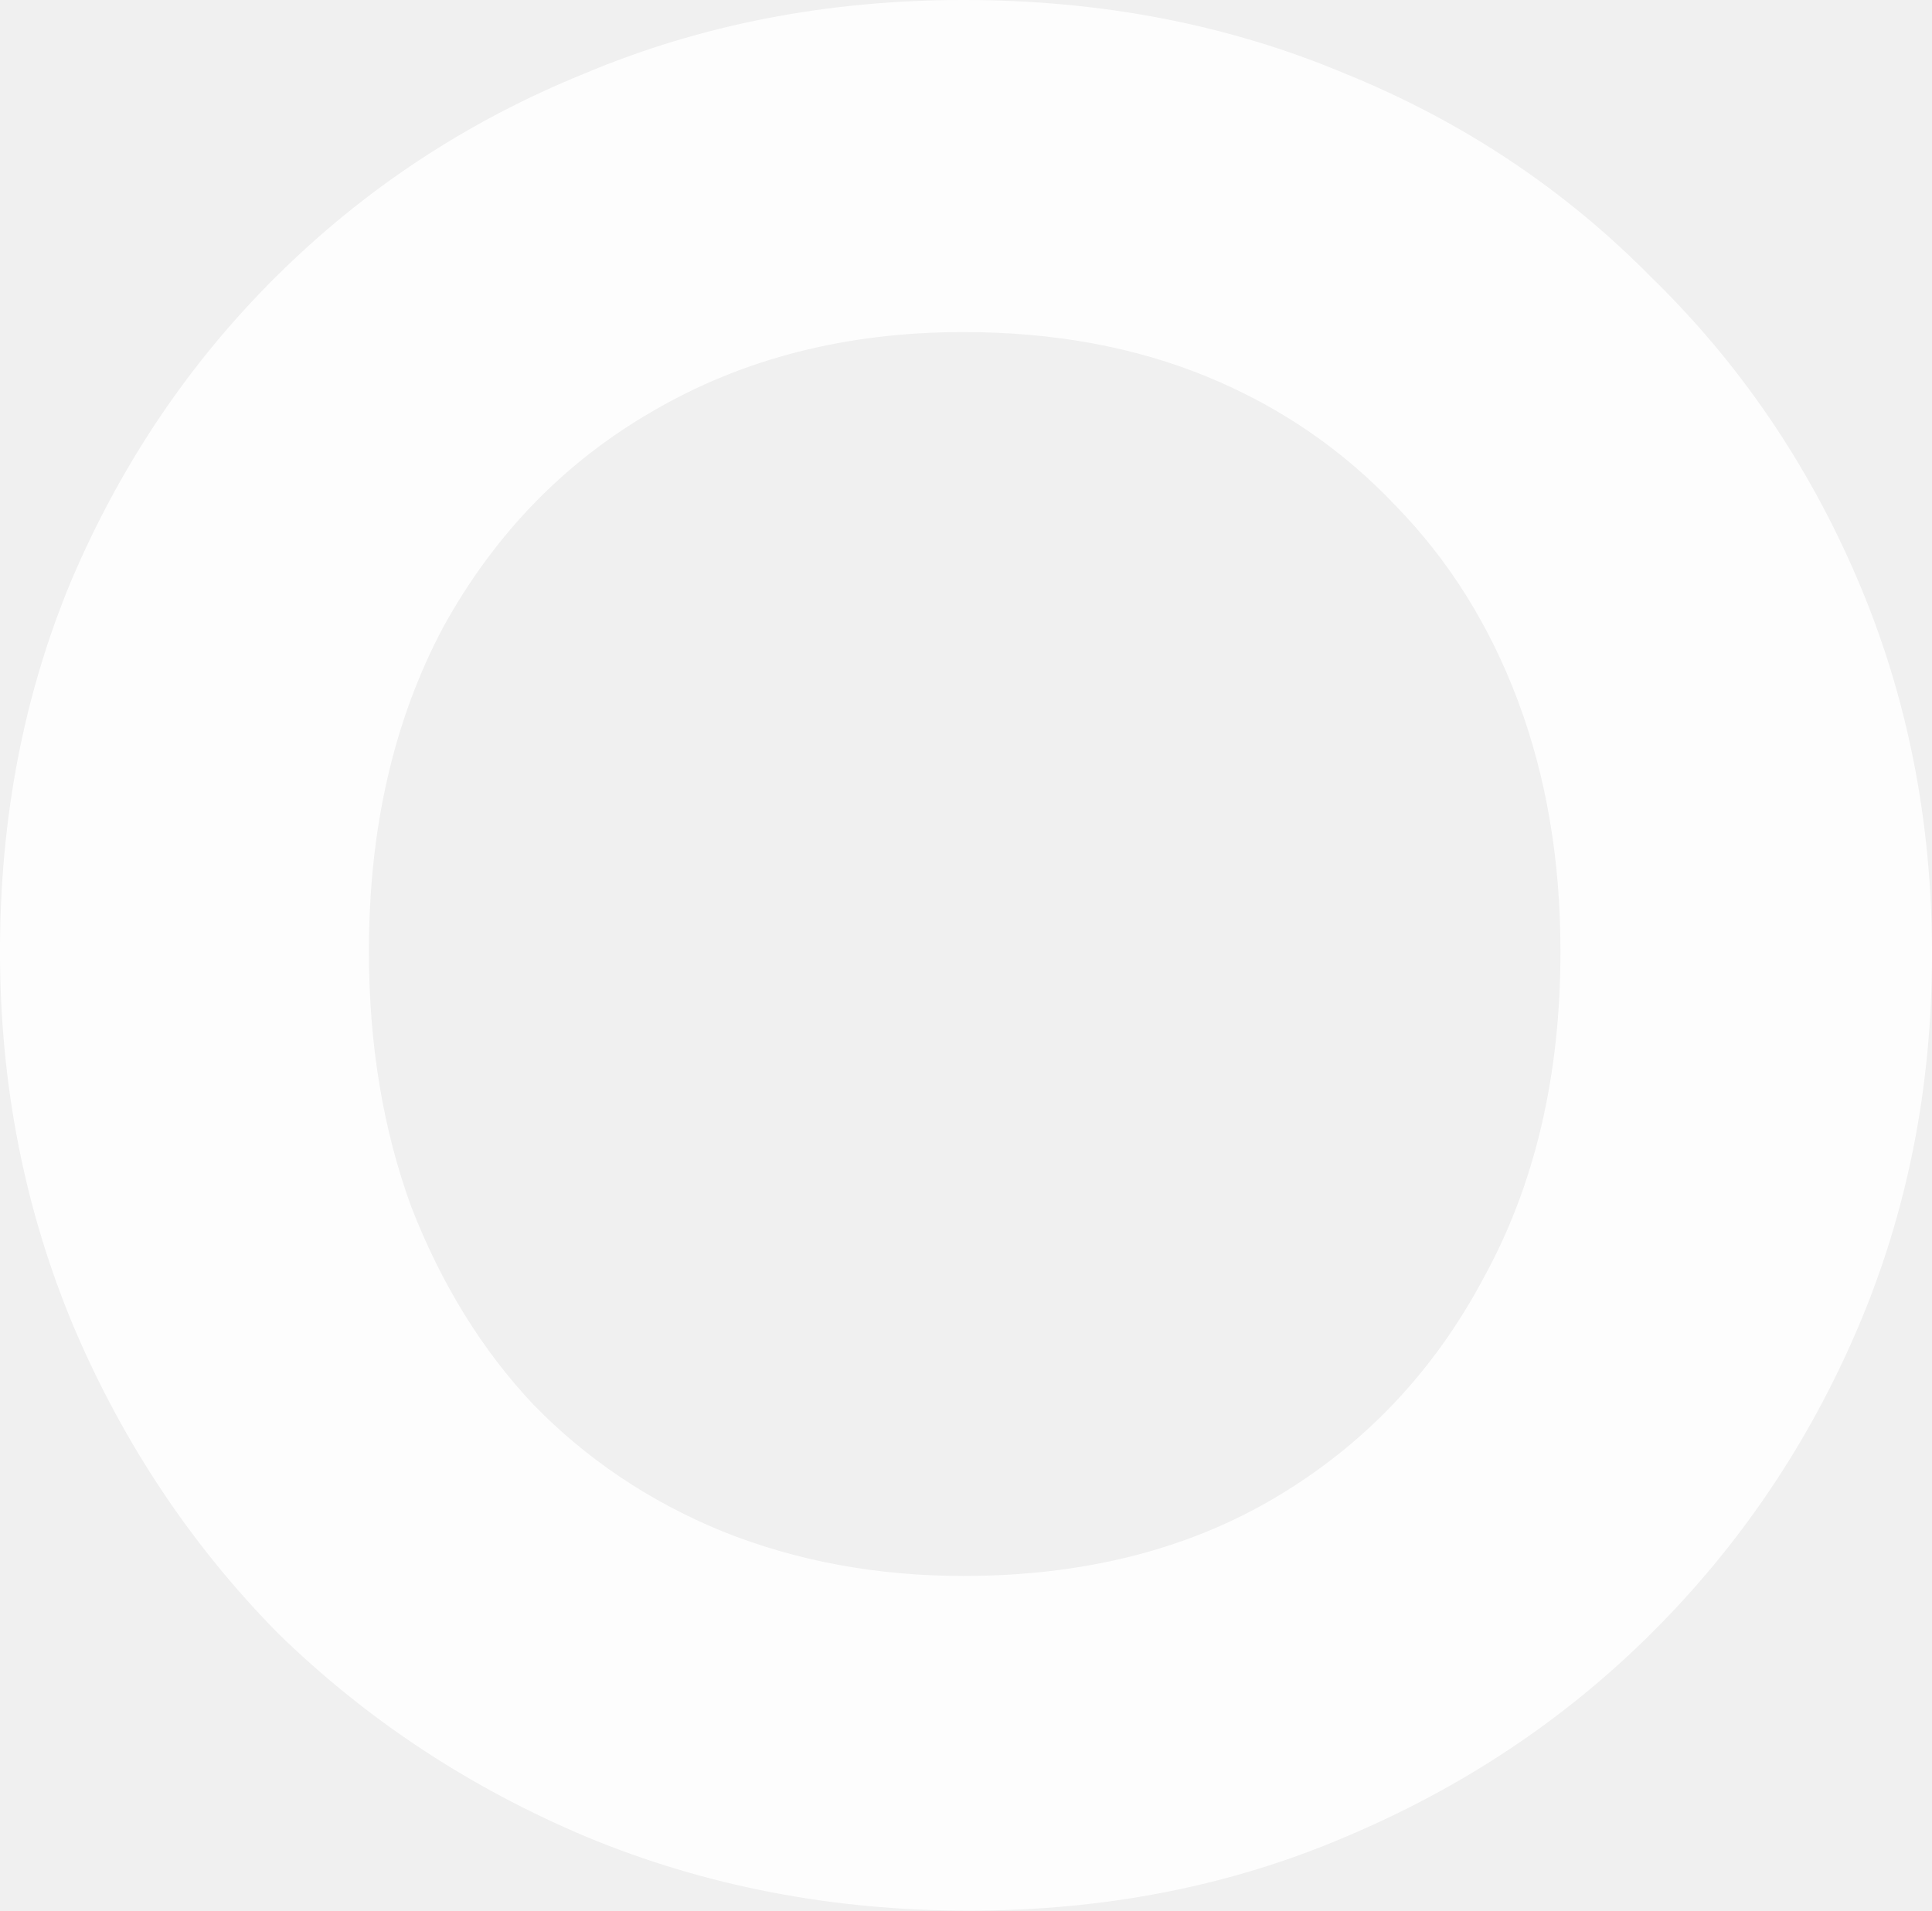
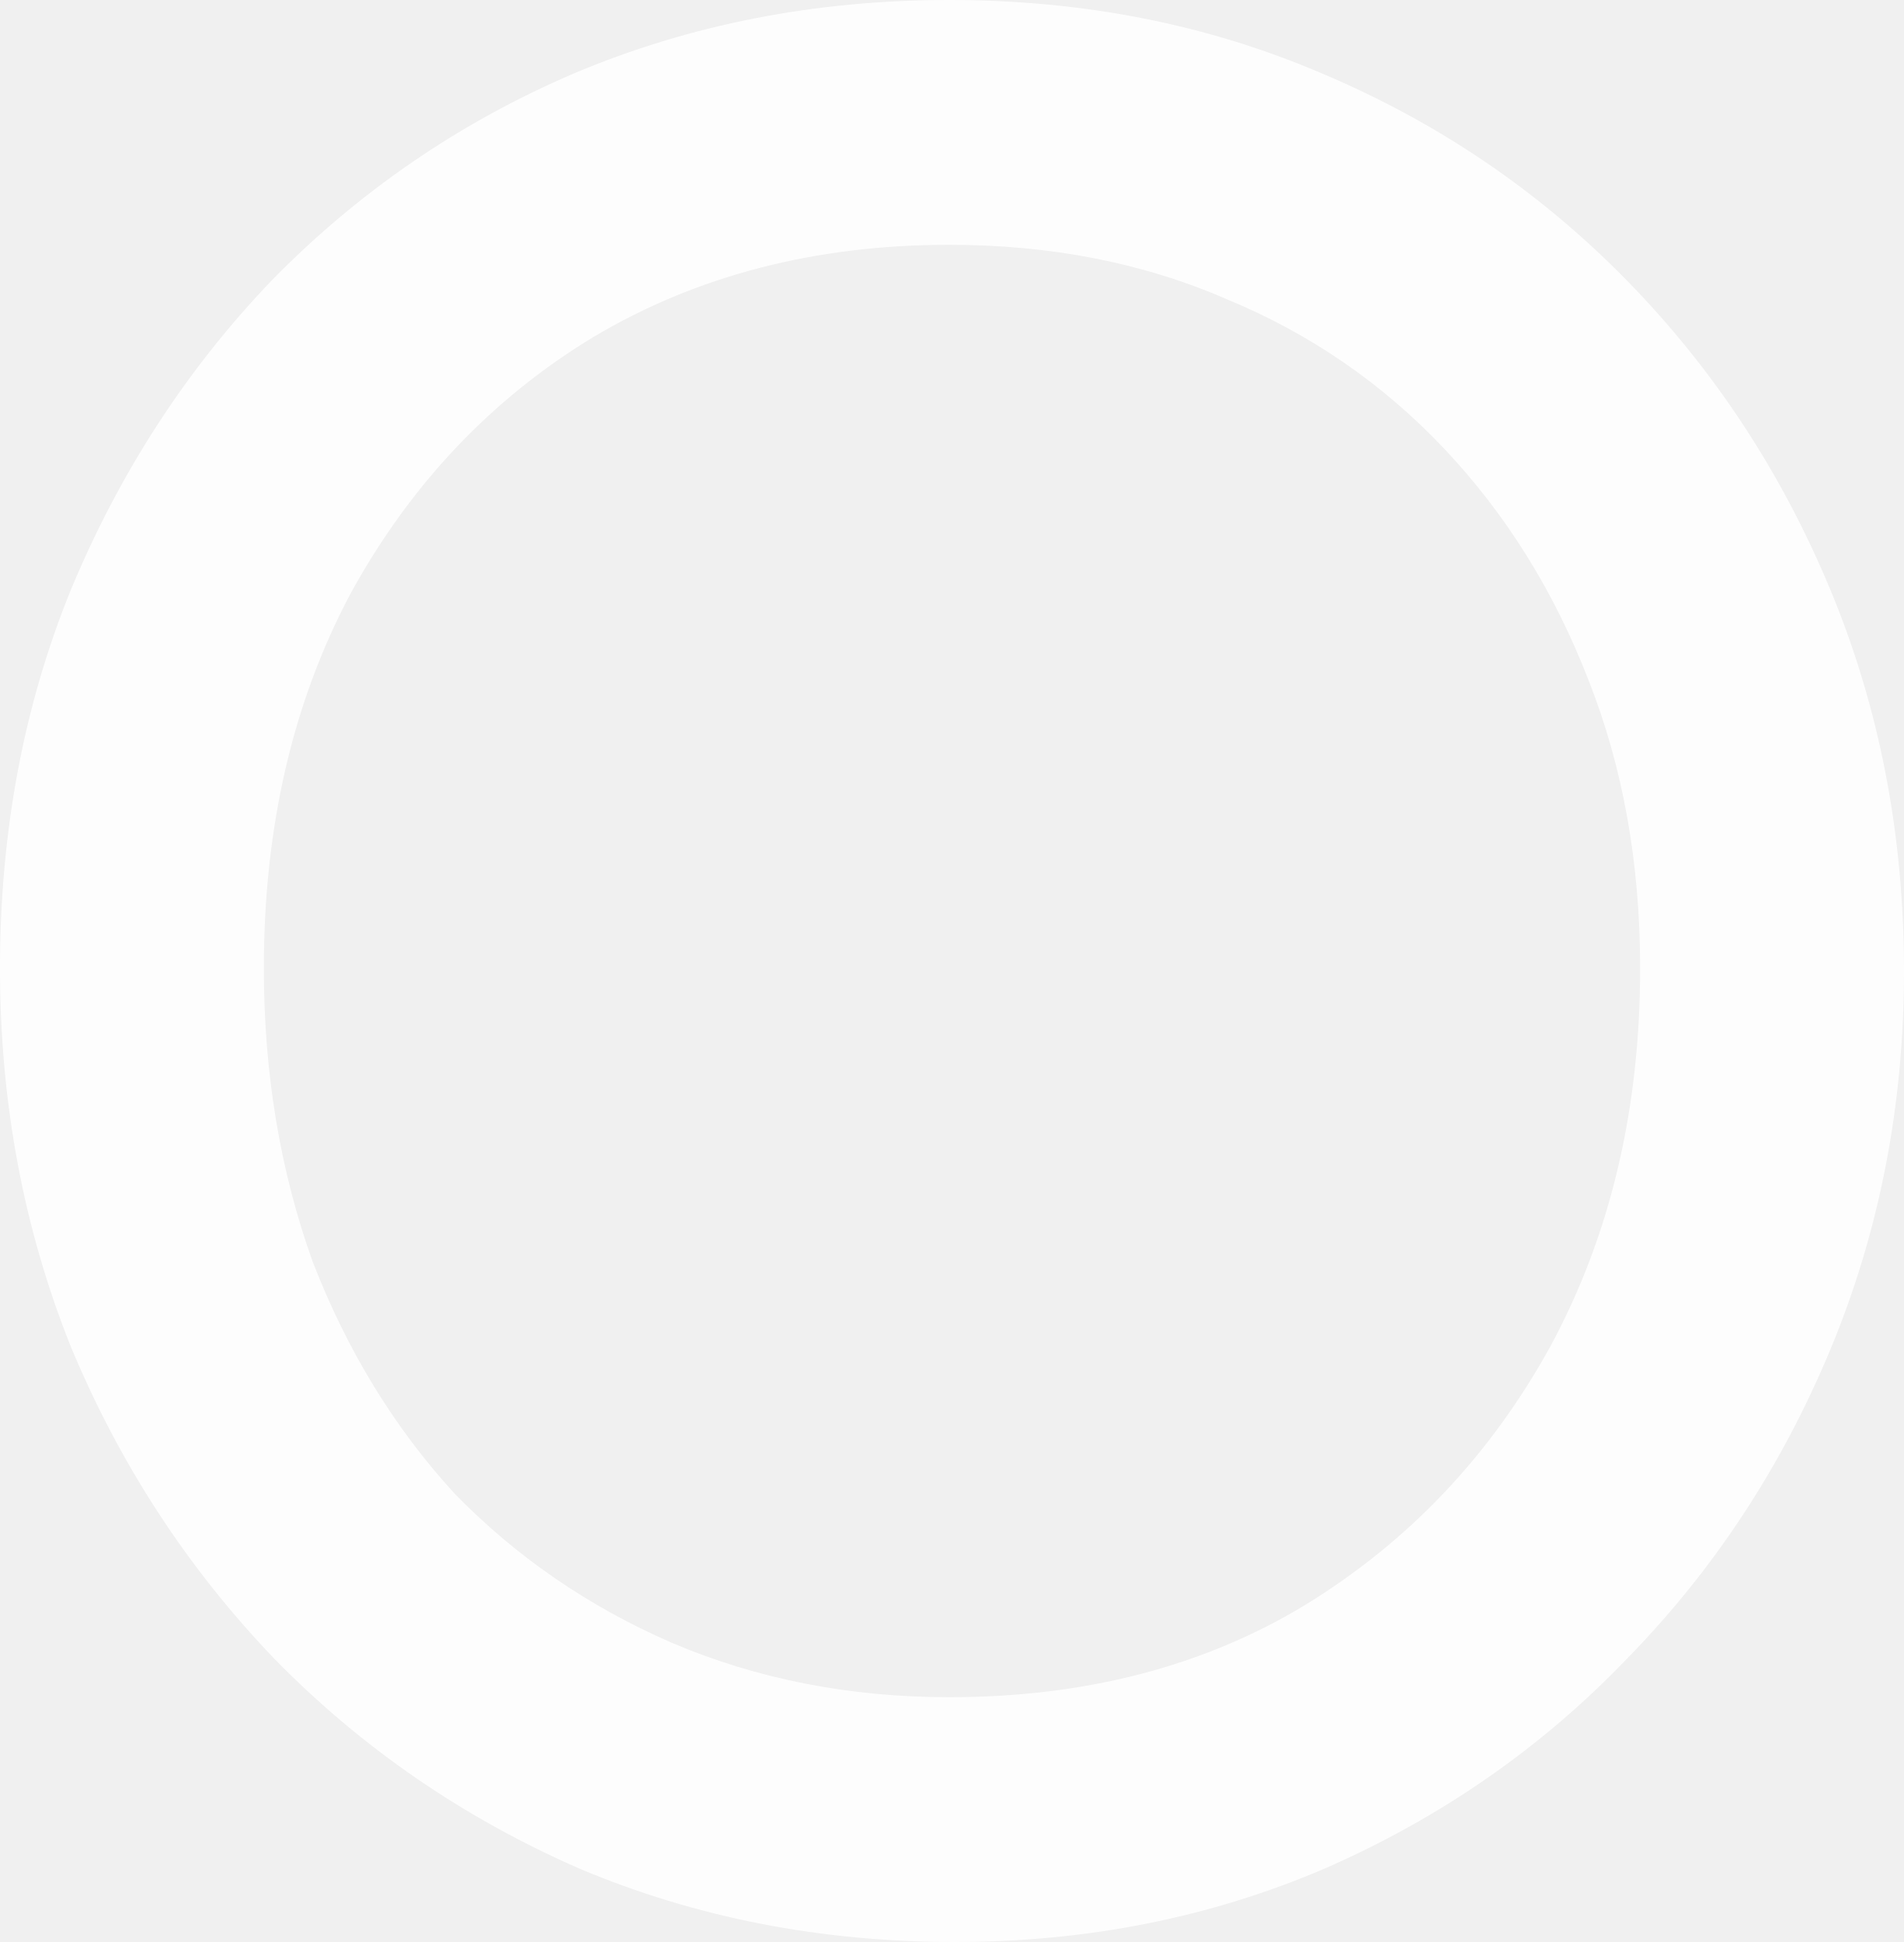
- <svg xmlns="http://www.w3.org/2000/svg" preserveAspectRatio="none" width="100%" height="100%" overflow="visible" style="display: block;" viewBox="0 0 48.533 48" fill="none">
-   <path d="M24.333 48C20.911 48 17.711 47.382 14.733 46.146C11.8 44.91 9.222 43.211 7 41.048C4.822 38.841 3.111 36.281 1.867 33.368C0.622 30.411 0 27.255 0 23.901C0 20.546 0.6 17.434 1.8 14.566C3.044 11.652 4.756 9.114 6.933 6.952C9.156 4.745 11.733 3.046 14.667 1.854C17.6 0.618 20.778 0 24.2 0C27.667 0 30.867 0.618 33.8 1.854C36.733 3.046 39.289 4.745 41.467 6.952C43.689 9.114 45.422 11.652 46.667 14.566C47.911 17.479 48.533 20.612 48.533 23.967C48.533 27.321 47.911 30.455 46.667 33.368C45.422 36.281 43.689 38.841 41.467 41.048C39.289 43.211 36.733 44.91 33.8 46.146C30.911 47.382 27.756 48 24.333 48ZM24.2 39.592C27.222 39.592 29.844 38.93 32.067 37.605C34.289 36.281 36.022 34.45 37.267 32.11C38.556 29.771 39.2 27.034 39.2 23.901C39.2 21.605 38.844 19.509 38.133 17.611C37.422 15.713 36.4 14.08 35.067 12.712C33.733 11.299 32.156 10.218 30.333 9.468C28.511 8.717 26.467 8.342 24.2 8.342C21.267 8.342 18.667 9.004 16.4 10.328C14.178 11.608 12.422 13.418 11.133 15.757C9.889 18.096 9.267 20.811 9.267 23.901C9.267 26.24 9.622 28.381 10.333 30.323C11.089 32.265 12.111 33.92 13.4 35.288C14.733 36.657 16.311 37.716 18.133 38.466C20 39.217 22.022 39.592 24.2 39.592Z" fill="white" fill-opacity="0.89" />
+ <svg xmlns="http://www.w3.org/2000/svg" preserveAspectRatio="none" width="100%" height="100%" overflow="visible" style="display: block;" viewBox="0 0 45.5 46.41" fill="none">
+   <path d="M22.815 46.41C19.608 46.41 16.618 45.825 13.845 44.655C11.072 43.442 8.645 41.773 6.565 39.65C4.485 37.483 2.86 34.992 1.69 32.175C0.563 29.358 0 26.347 0 23.14C0 19.89 0.563 16.878 1.69 14.105C2.86 11.288 4.463 8.818 6.5 6.695C8.58 4.572 10.985 2.925 13.715 1.755C16.488 0.585 19.478 0 22.685 0C25.892 0 28.86 0.585 31.59 1.755C34.363 2.925 36.79 4.572 38.87 6.695C40.95 8.818 42.575 11.288 43.745 14.105C44.915 16.922 45.5 19.955 45.5 23.205C45.5 26.412 44.915 29.423 43.745 32.24C42.575 35.057 40.95 37.527 38.87 39.65C36.833 41.773 34.428 43.442 31.655 44.655C28.925 45.825 25.978 46.41 22.815 46.41ZM22.685 40.56C25.935 40.56 28.773 39.823 31.2 38.35C33.67 36.833 35.62 34.775 37.05 32.175C38.48 29.532 39.195 26.52 39.195 23.14C39.195 20.627 38.783 18.33 37.96 16.25C37.137 14.127 35.988 12.285 34.515 10.725C33.042 9.165 31.308 7.973 29.315 7.15C27.322 6.283 25.112 5.85 22.685 5.85C19.478 5.85 16.64 6.587 14.17 8.06C11.743 9.533 9.815 11.57 8.385 14.17C6.998 16.77 6.305 19.76 6.305 23.14C6.305 25.653 6.695 27.993 7.475 30.16C8.298 32.283 9.425 34.125 10.855 35.685C12.328 37.202 14.062 38.393 16.055 39.26C18.092 40.127 20.302 40.56 22.685 40.56Z" fill="white" fill-opacity="0.89" />
</svg>
